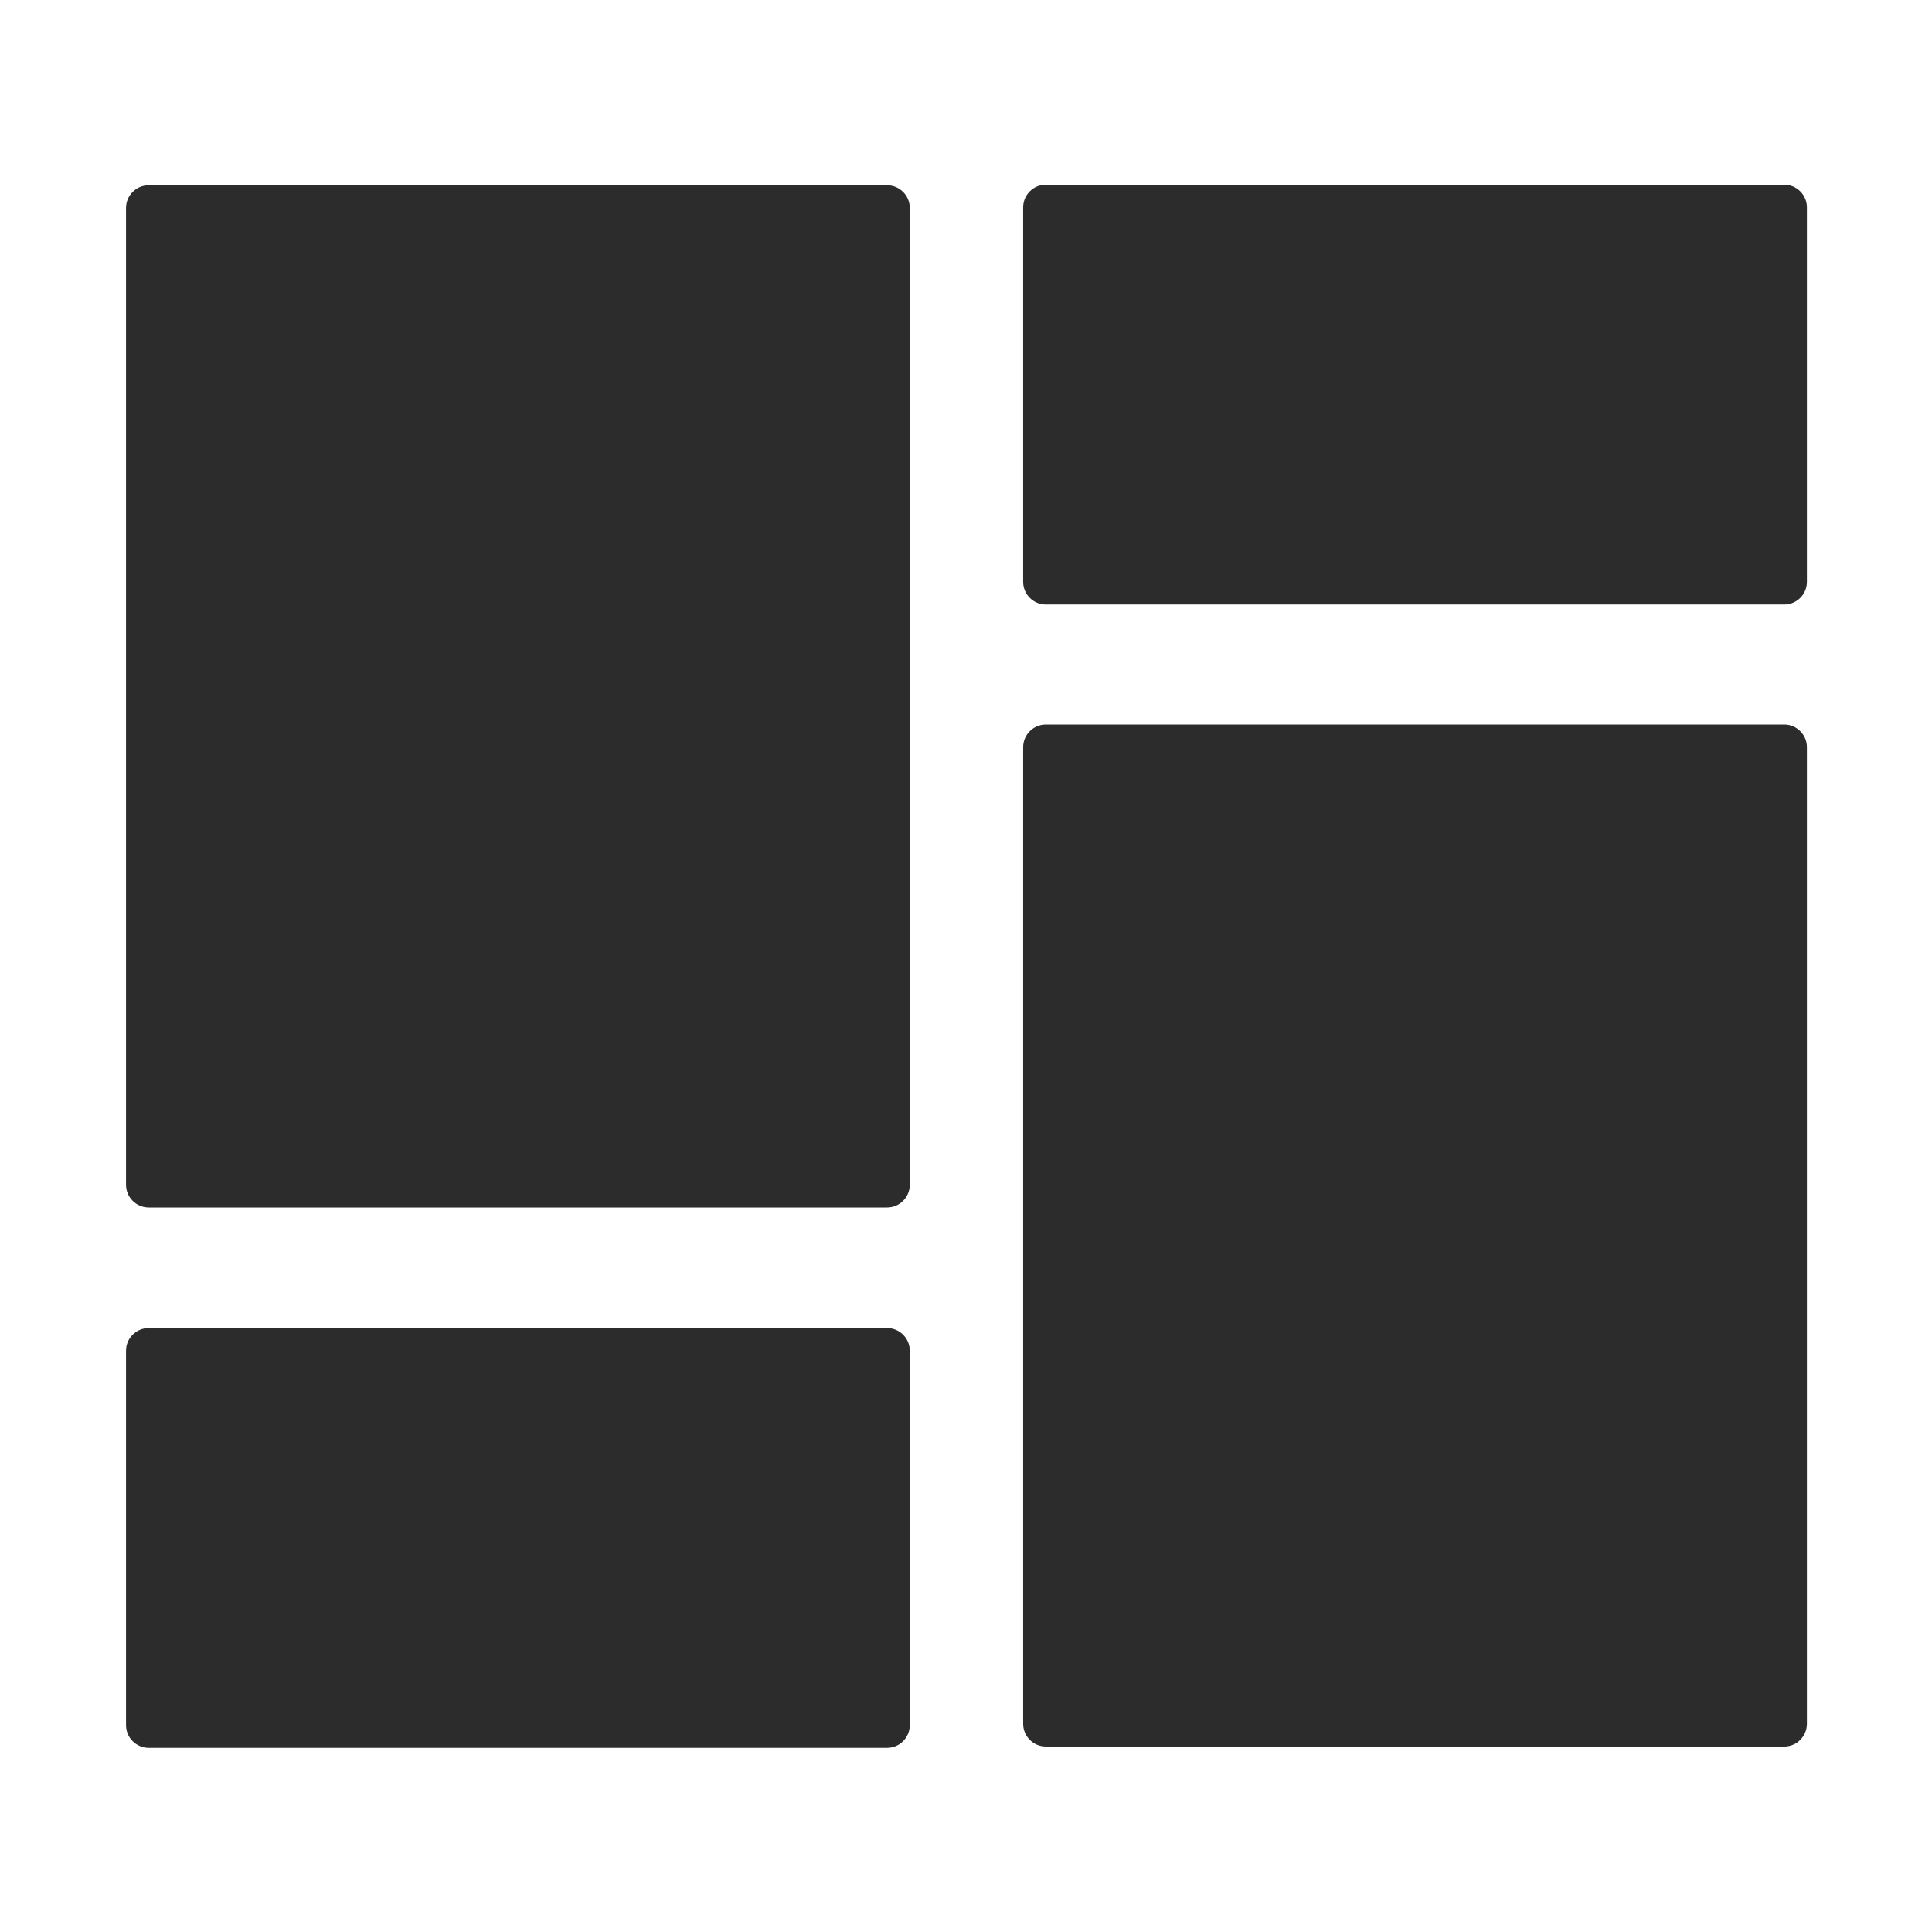
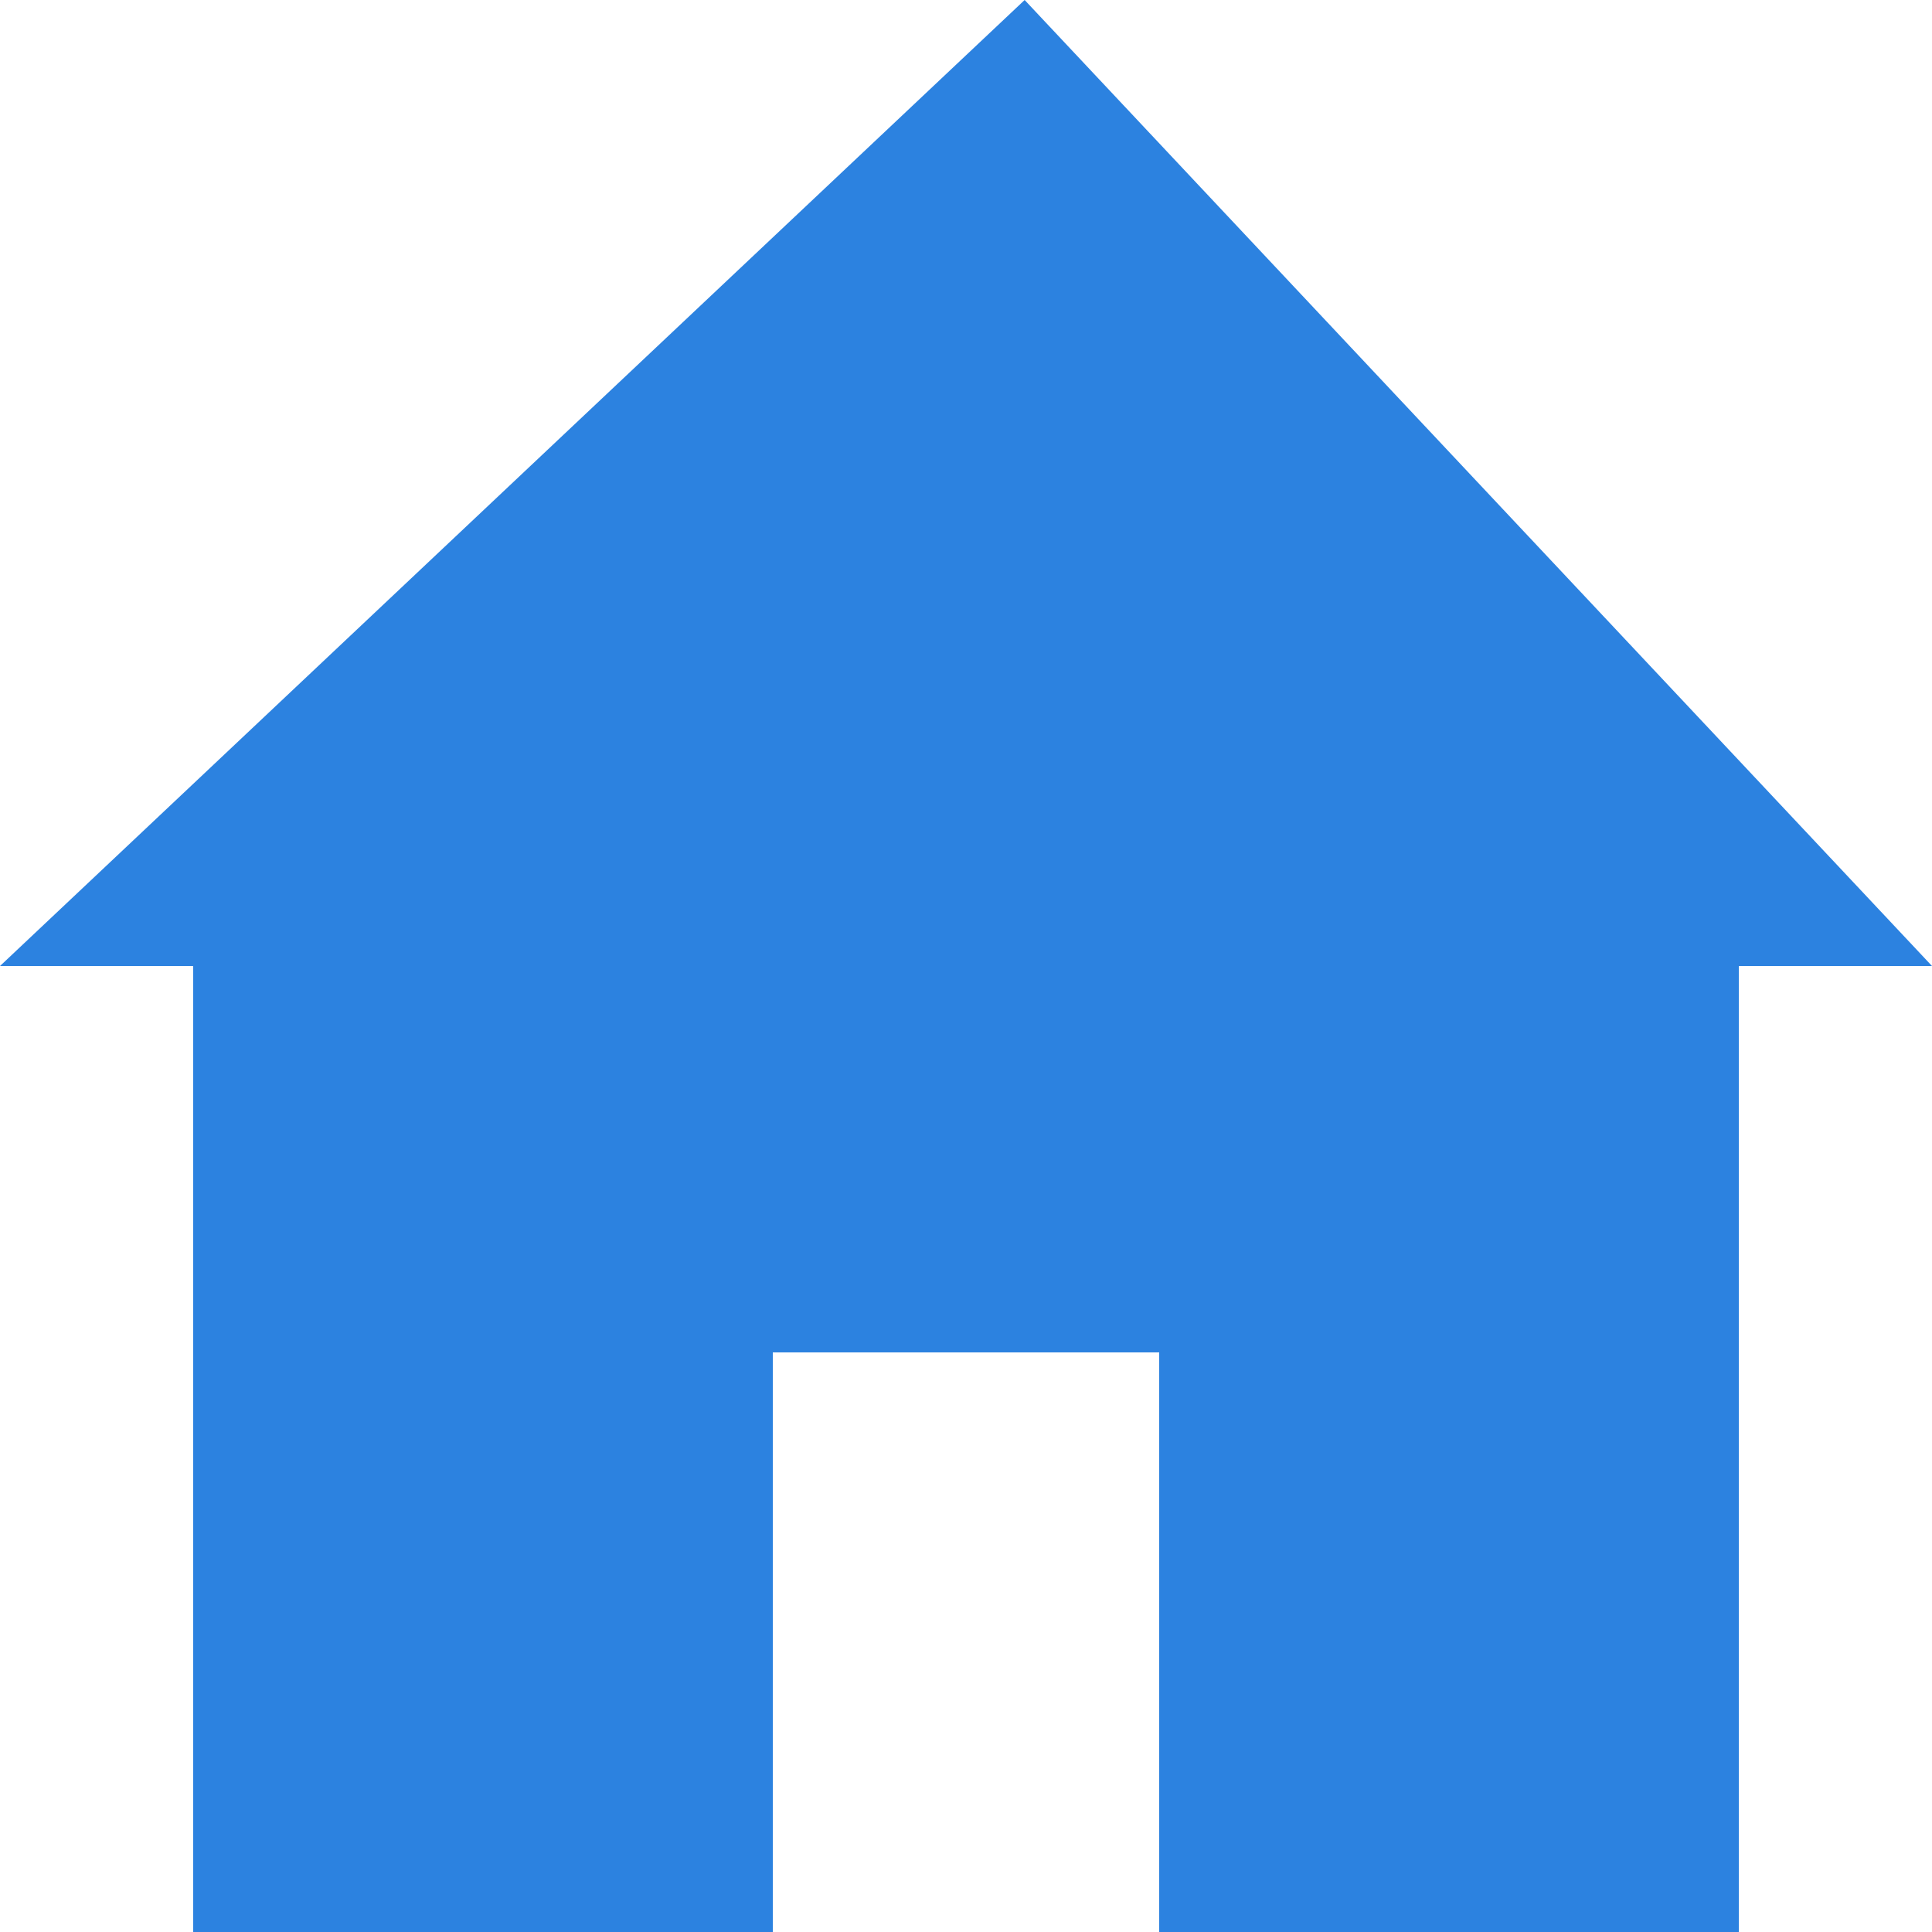
- <svg xmlns="http://www.w3.org/2000/svg" t="1714897771765" class="icon" viewBox="0 0 1024 1024" version="1.1" p-id="4620" width="200" height="200">
-   <path d="M470.2 98.2H78.8c-6.6 0-12 5.4-12 12V628c0 6.6 5.4 12 12 12h391.4c6.6 0 12-5.4 12-12V110.2c0-6.6-5.4-12-12-12zM470.2 703.9H78.8c-6.6 0-12 5.4-12 12v198.5c0 6.6 5.4 12 12 12h391.4c6.6 0 12-5.4 12-12V715.9c0-6.6-5.4-12-12-12zM945.7 384H554.3c-6.6 0-12 5.4-12 12v517.7c0 6.6 5.4 12 12 12h391.4c6.6 0 12-5.4 12-12V396c0-6.6-5.4-12-12-12zM945.7 97.9H554.3c-6.6 0-12 5.4-12 12v198.5c0 6.6 5.4 12 12 12h391.4c6.6 0 12-5.4 12-12V109.9c0-6.6-5.4-12-12-12z" fill="#2c2c2c" p-id="4621" />
+ <svg xmlns="http://www.w3.org/2000/svg" t="1716116079617" class="icon" viewBox="0 0 1024 1024" version="1.1" p-id="2605" width="200" height="200">
+   <path d="M921.6 512v512h-307.2v-307.2H409.6v307.2H102.4V512H0L543.078 0 1024 512h-102.4z" fill="#2c82e0" p-id="2606" />
</svg>
